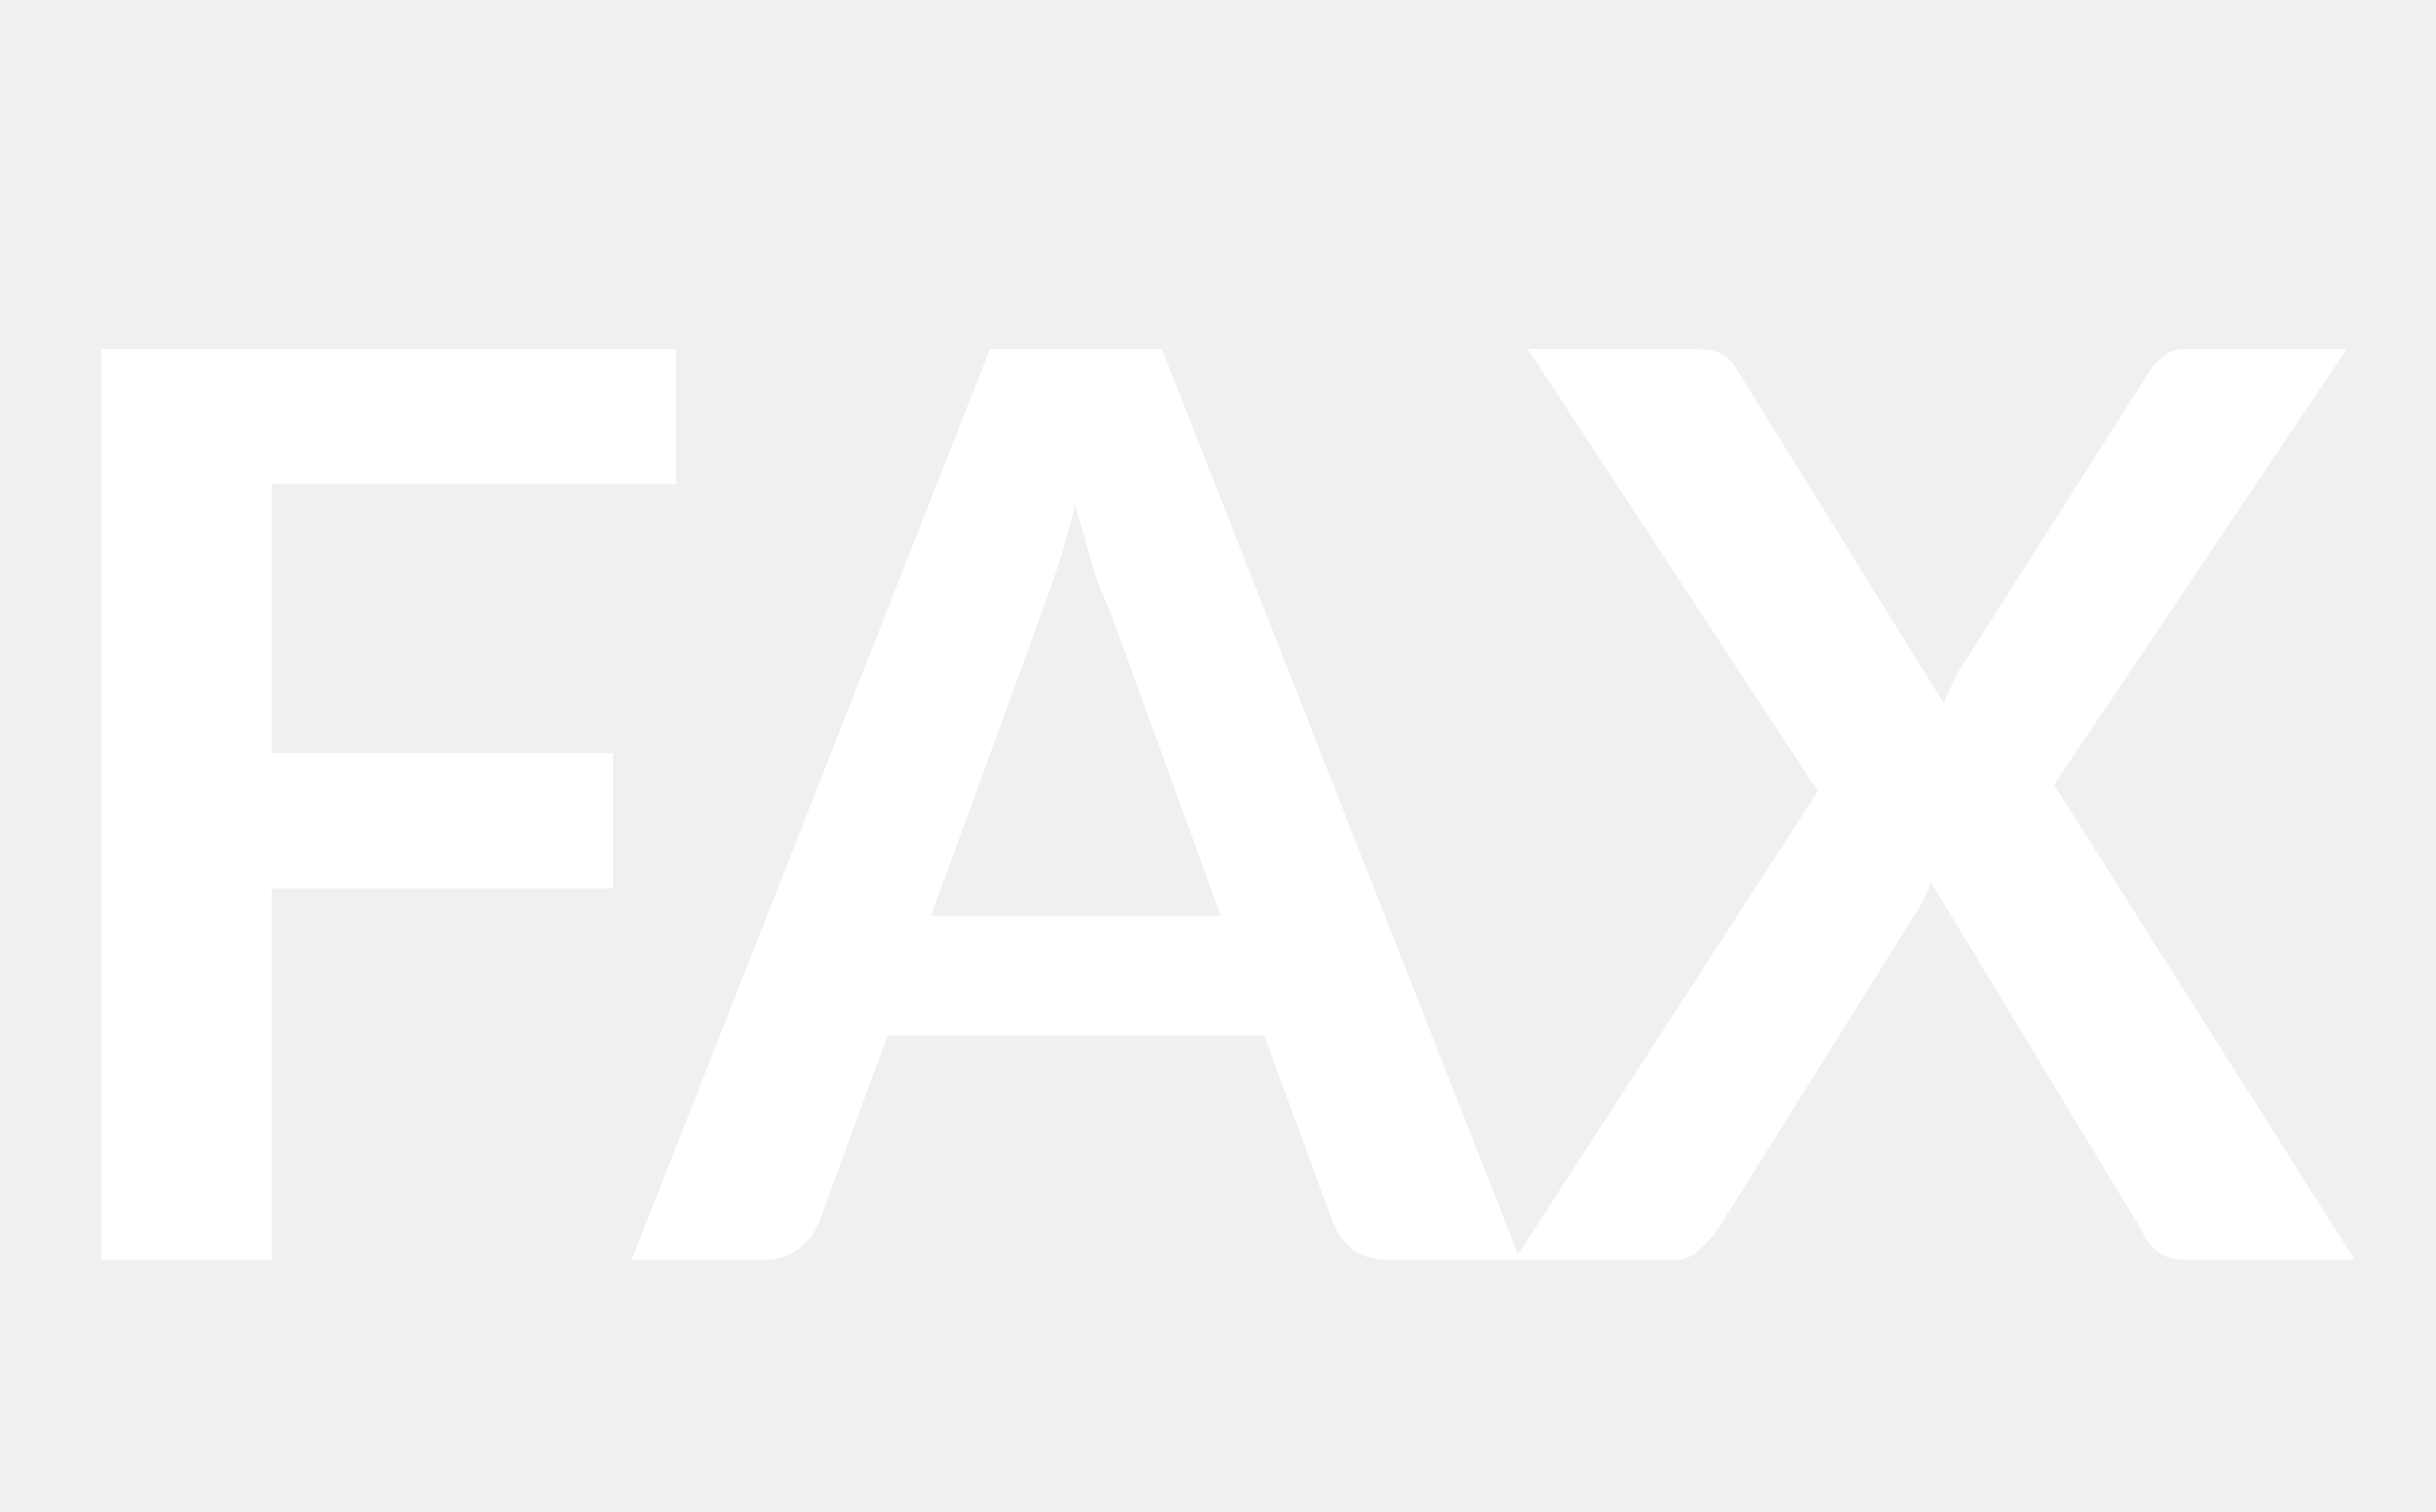
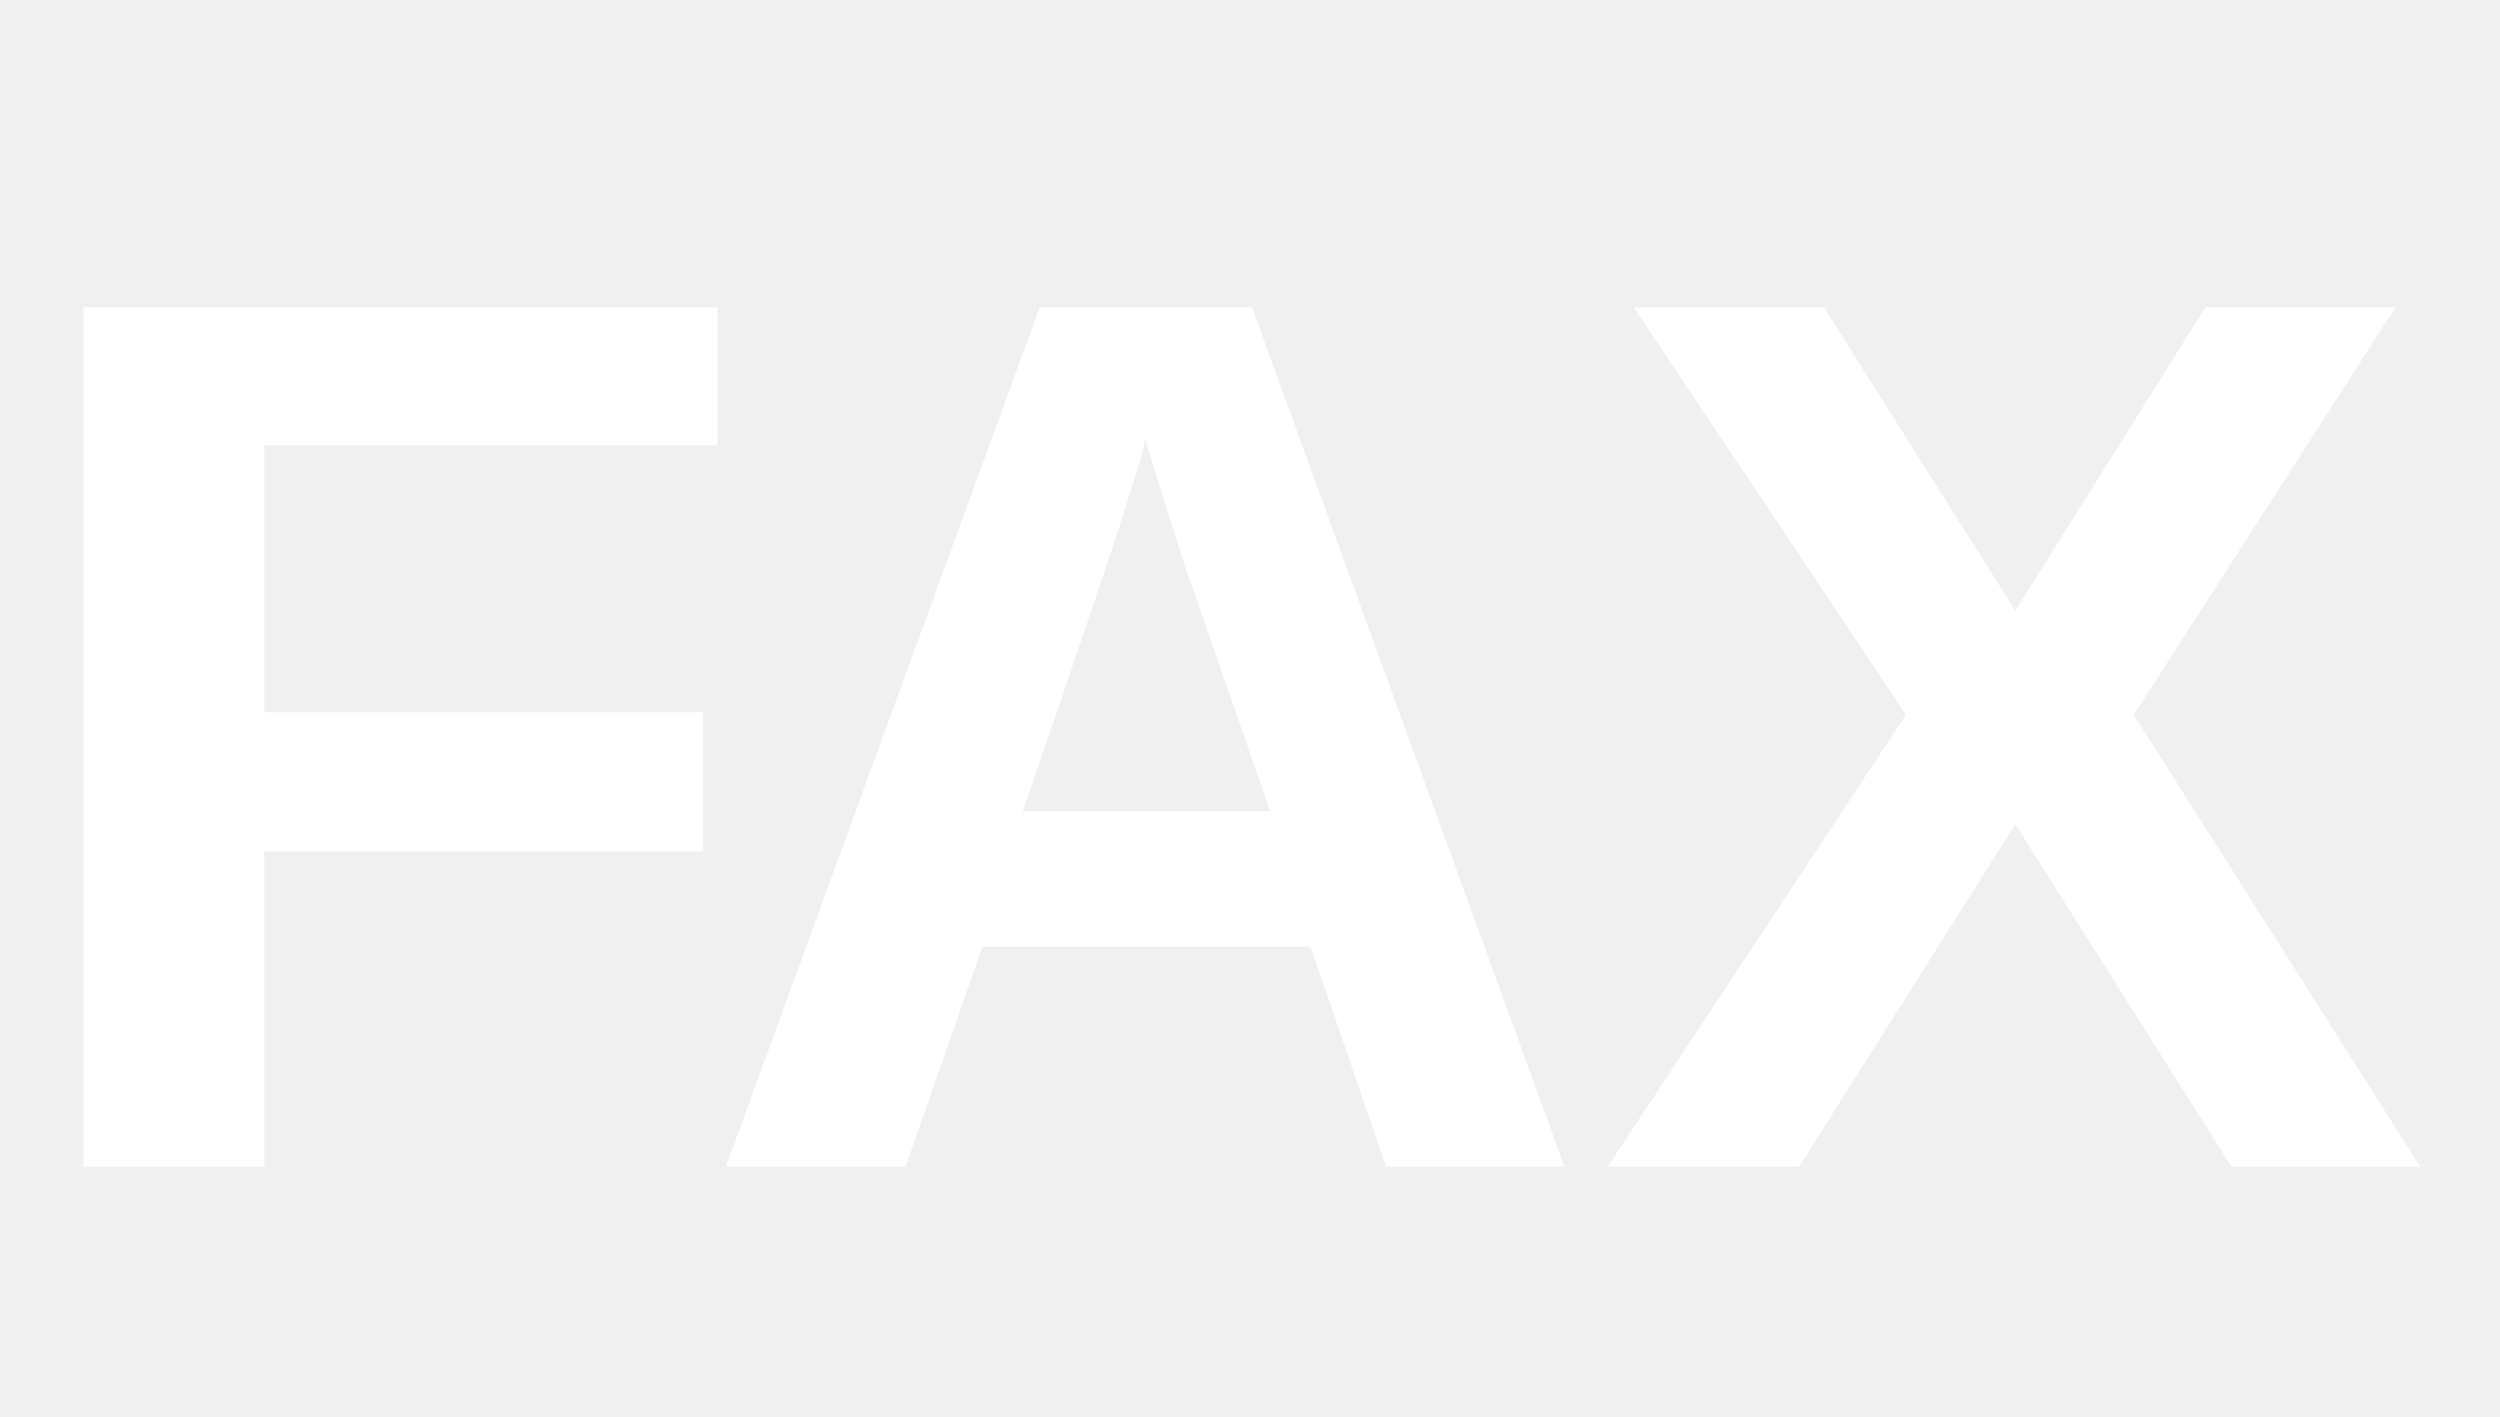
- <svg xmlns="http://www.w3.org/2000/svg" width="29" height="18" viewBox="0 0 29 18">
-   <text id="FAX" fill="#fff" font-size="15" font-family="Lato-Bold, Lato" font-weight="700">
-     <tspan x="0" y="15">FAX</tspan>
+ <svg xmlns="http://www.w3.org/2000/svg" width="30" height="17" viewBox="0 0 30 17">
+   <text id="FAX" fill="#fff" font-size="15" font-family="Arial-BoldMT, Arial" font-weight="700">
+     <tspan x="0" y="14">FAX</tspan>
  </text>
</svg>
